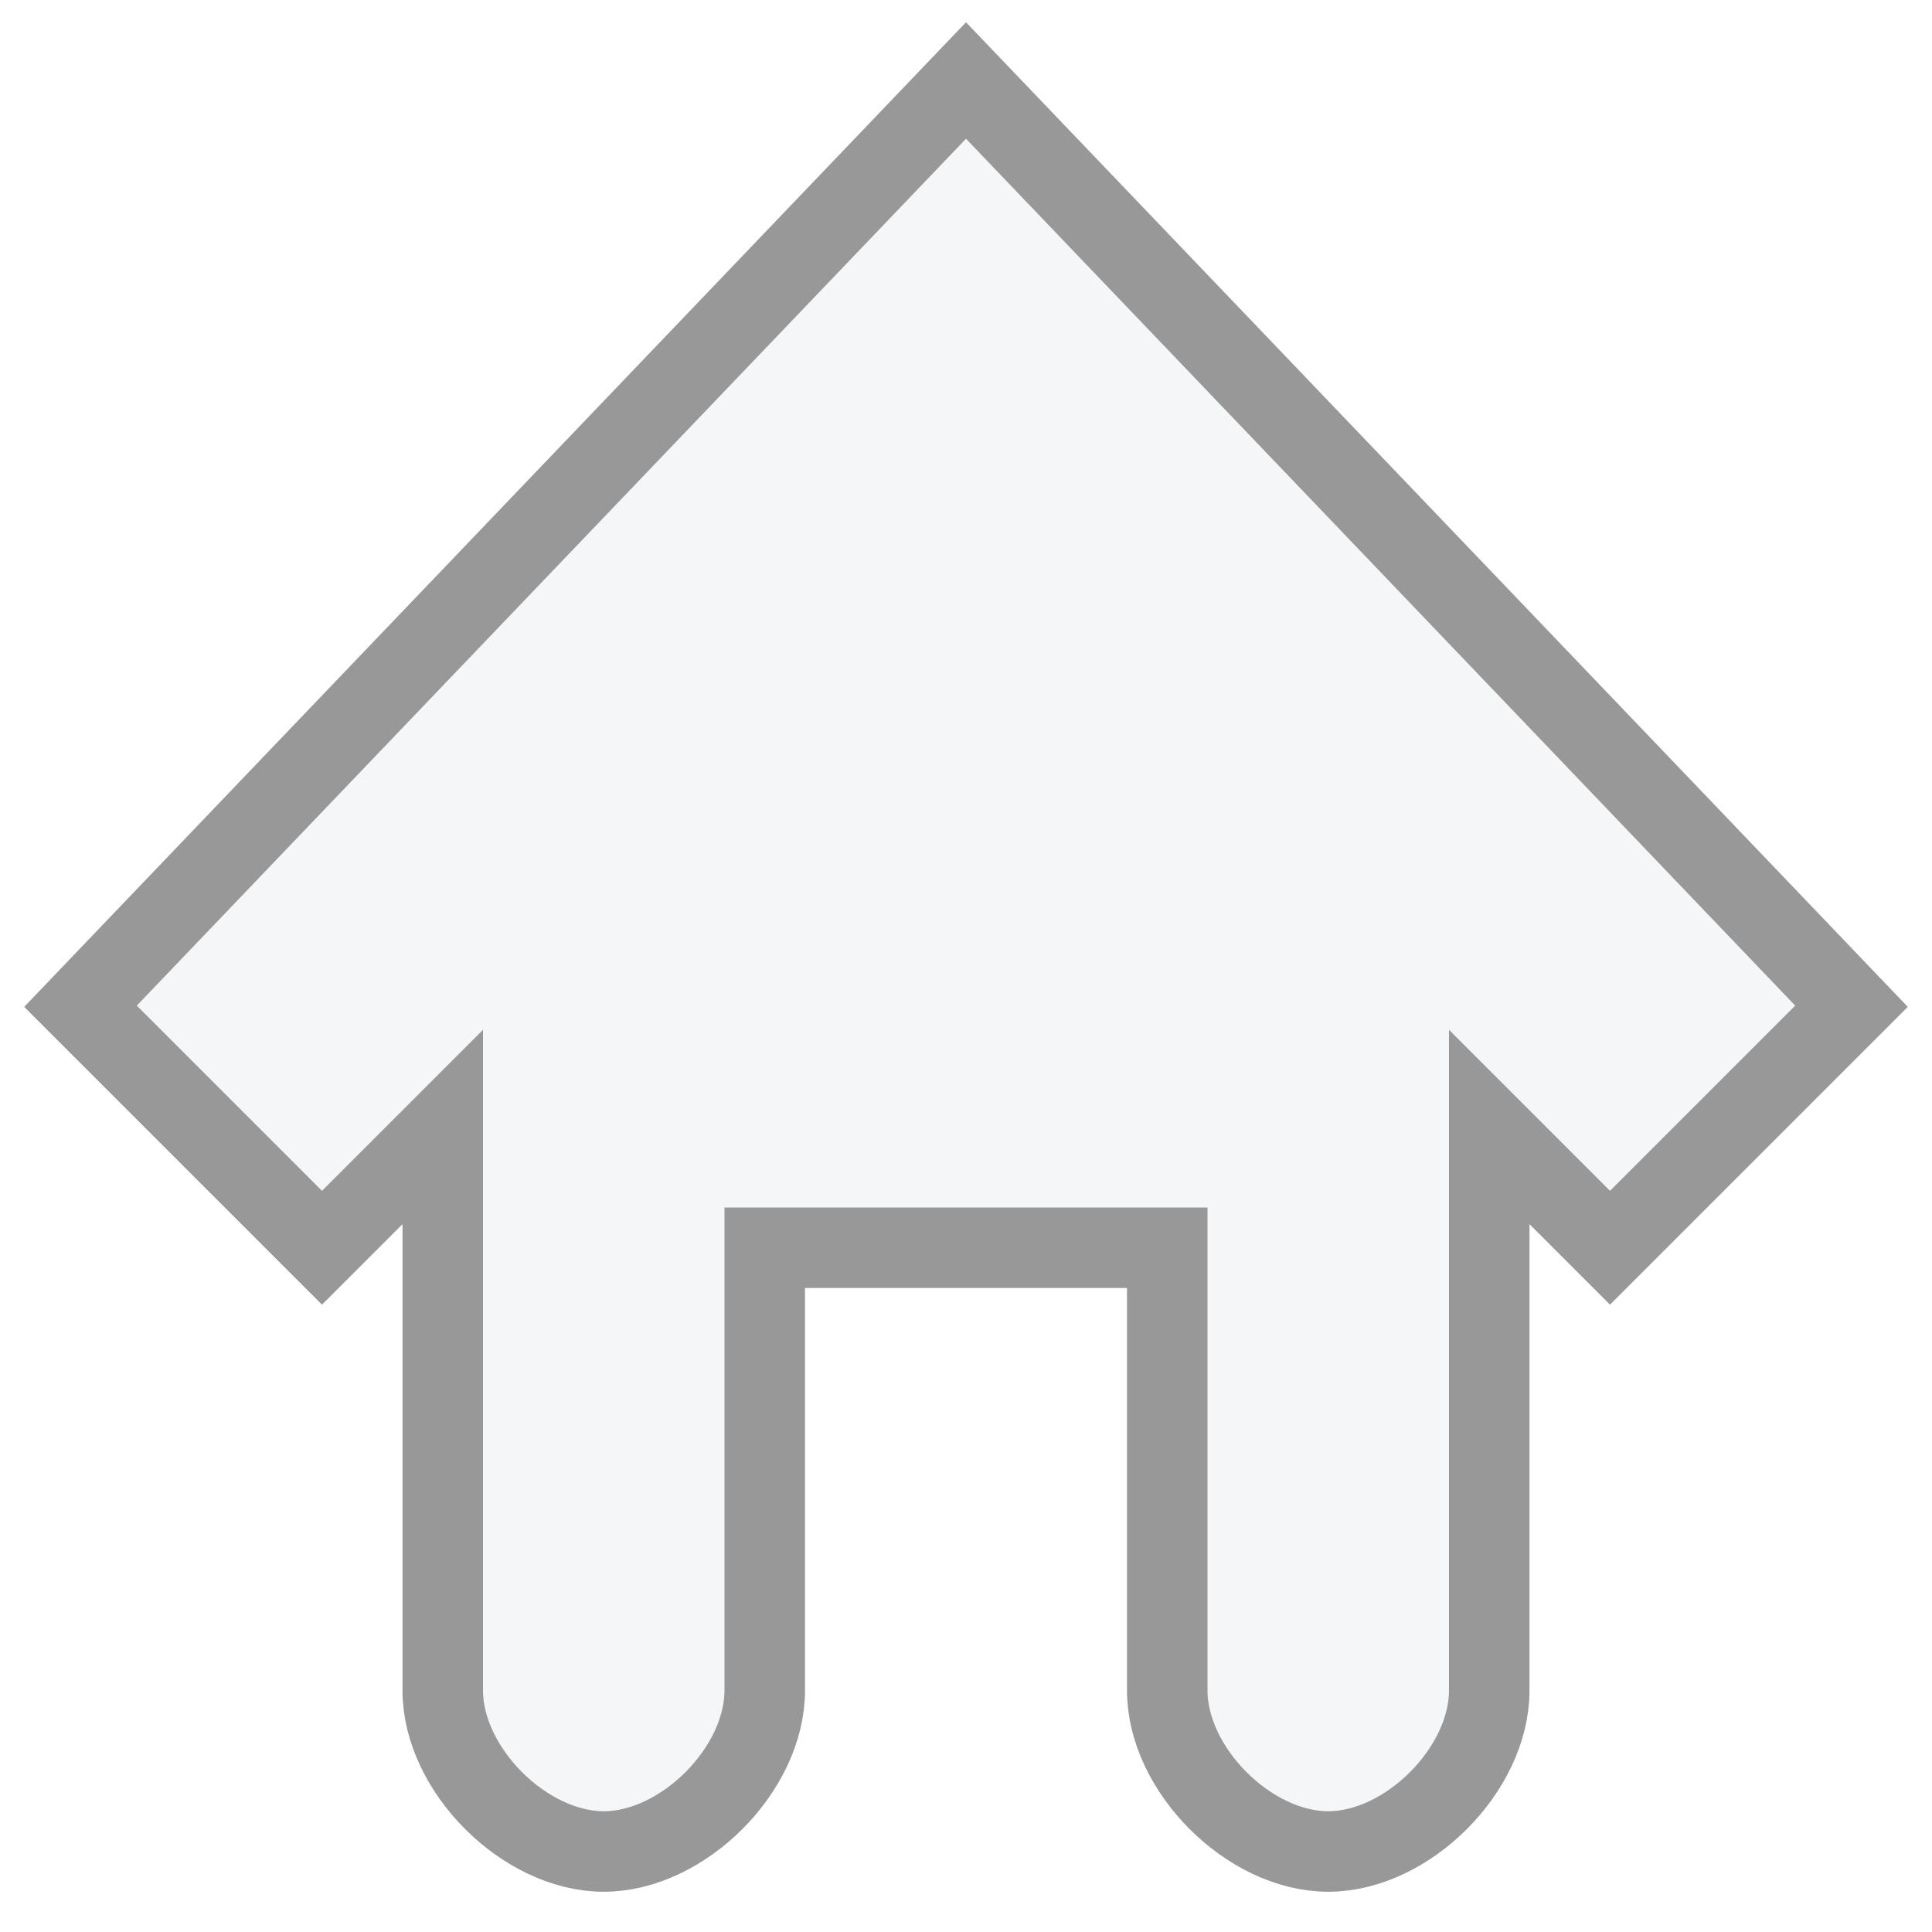
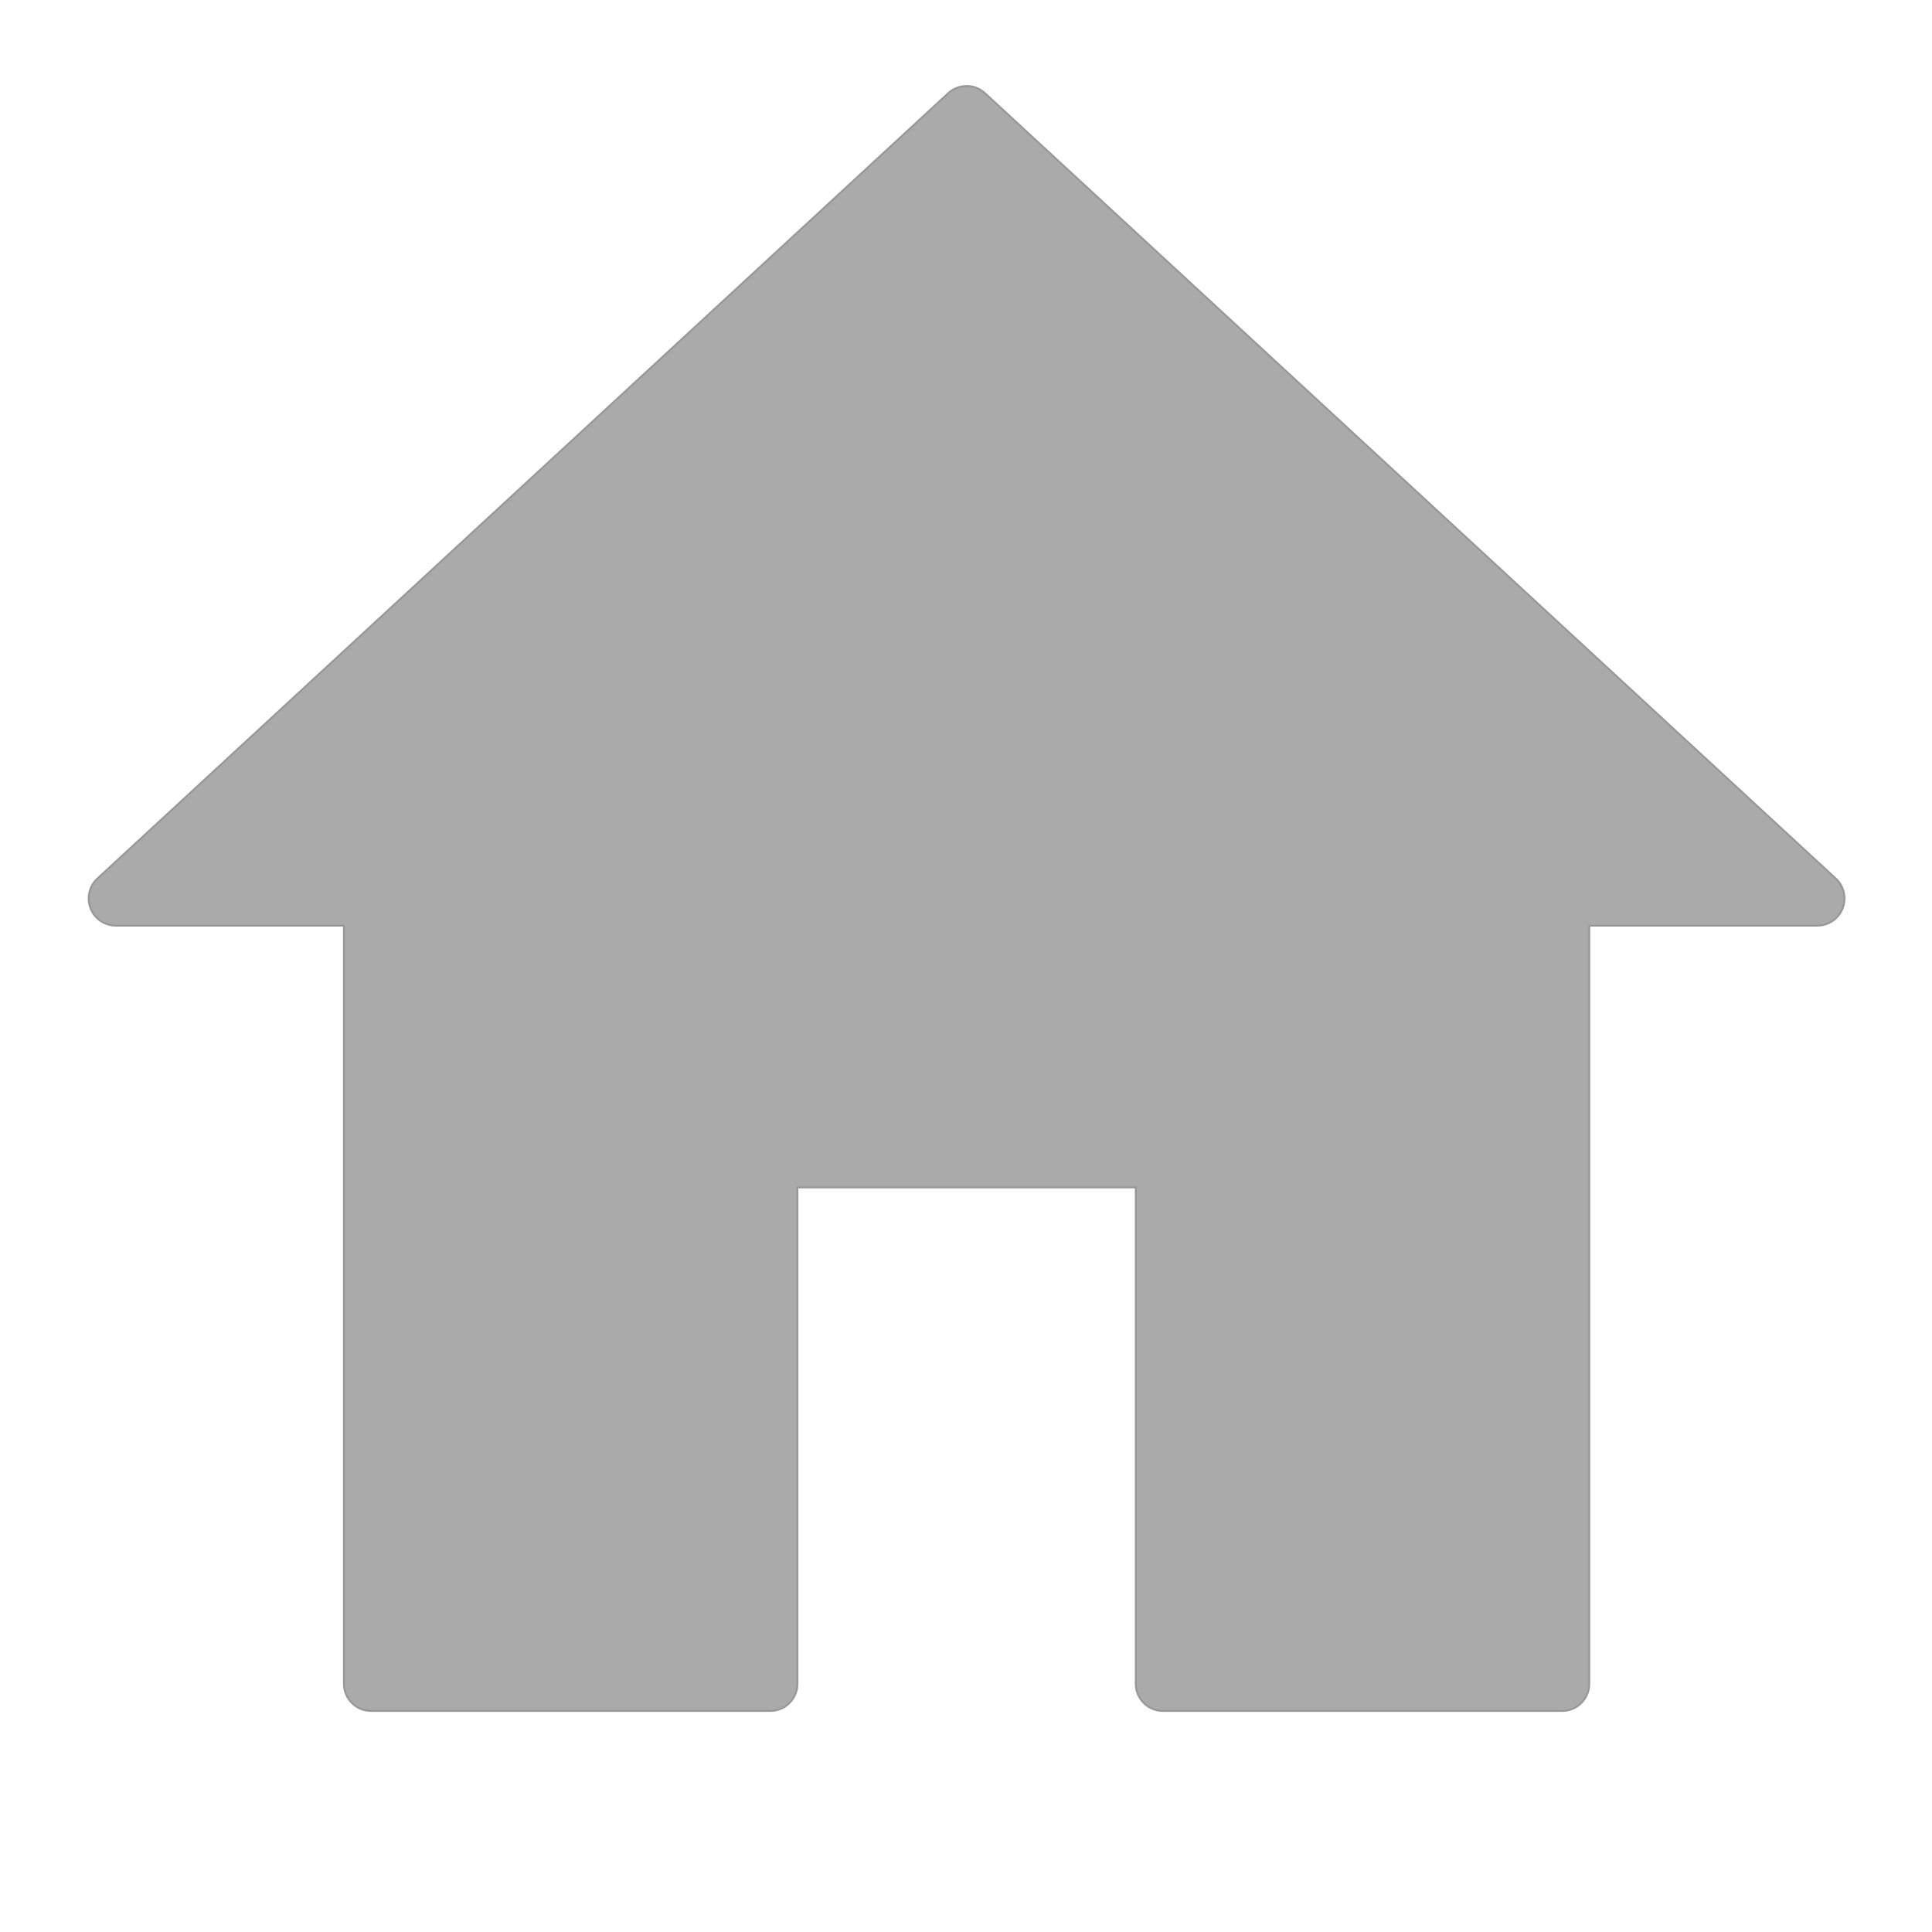
- <svg xmlns="http://www.w3.org/2000/svg" preserveAspectRatio="xMidYMid" width="48" height="48" viewBox="0 0 48 48">
-   <defs>
-     <style>
-       .cls-1 {
-         fill: #f4f6f8;
-         stroke: #989898;
-         stroke-width: 2px;
-         fill-rule: evenodd;
+ <svg xmlns="http://www.w3.org/2000/svg" width="200" height="200" viewBox="0 0 200 200" version="1.1">
+   <g class="transform-group">
+     <g transform="scale(0.1953125, 0.1953125)">
+       <defs>
+         <style>
+       .cls-a {
+ 
+       fill: #aaaaaa;
+       stroke: #989898;
+       fill-rule: evenodd;
      }
    </style>
-   </defs>
-   <path d="M40.000,31.000 L46.000,25.000 L24.000,2.000 L2.000,25.000 L8.000,31.000 L11.000,28.000 L11.000,42.000 C11.000,43.964 13.036,46.000 15.000,46.000 C16.964,46.000 19.000,43.964 19.000,42.000 L19.000,31.000 L29.000,31.000 L29.000,42.000 C29.000,43.964 31.036,46.000 33.000,46.000 C34.964,46.000 37.000,43.964 37.000,42.000 L37.000,28.000 L40.000,31.000 Z" class="cls-1" />
+       </defs>
+       <path d="M827.958 906.831h-211.583c-7.947 0-14.391-6.442-14.391-14.391v-263.091h-179.336v263.090c0 7.947-6.443 14.391-14.391 14.391h-211.583c-7.947 0-14.391-6.442-14.391-14.391v-401.836h-120.884c-5.925 0-11.244-3.632-13.403-9.15s-0.712-11.796 3.641-15.814l450.917-416.228c5.512-5.089 14.008-5.089 19.521 0l450.915 416.228c4.355 4.019 5.799 10.296 3.641 15.814-2.156 5.518-7.477 9.15-13.402 9.15h-120.882v401.837c0 7.947-6.442 14.391-14.39 14.391z" class="cls-a" />
+     </g>
+   </g>
</svg>
